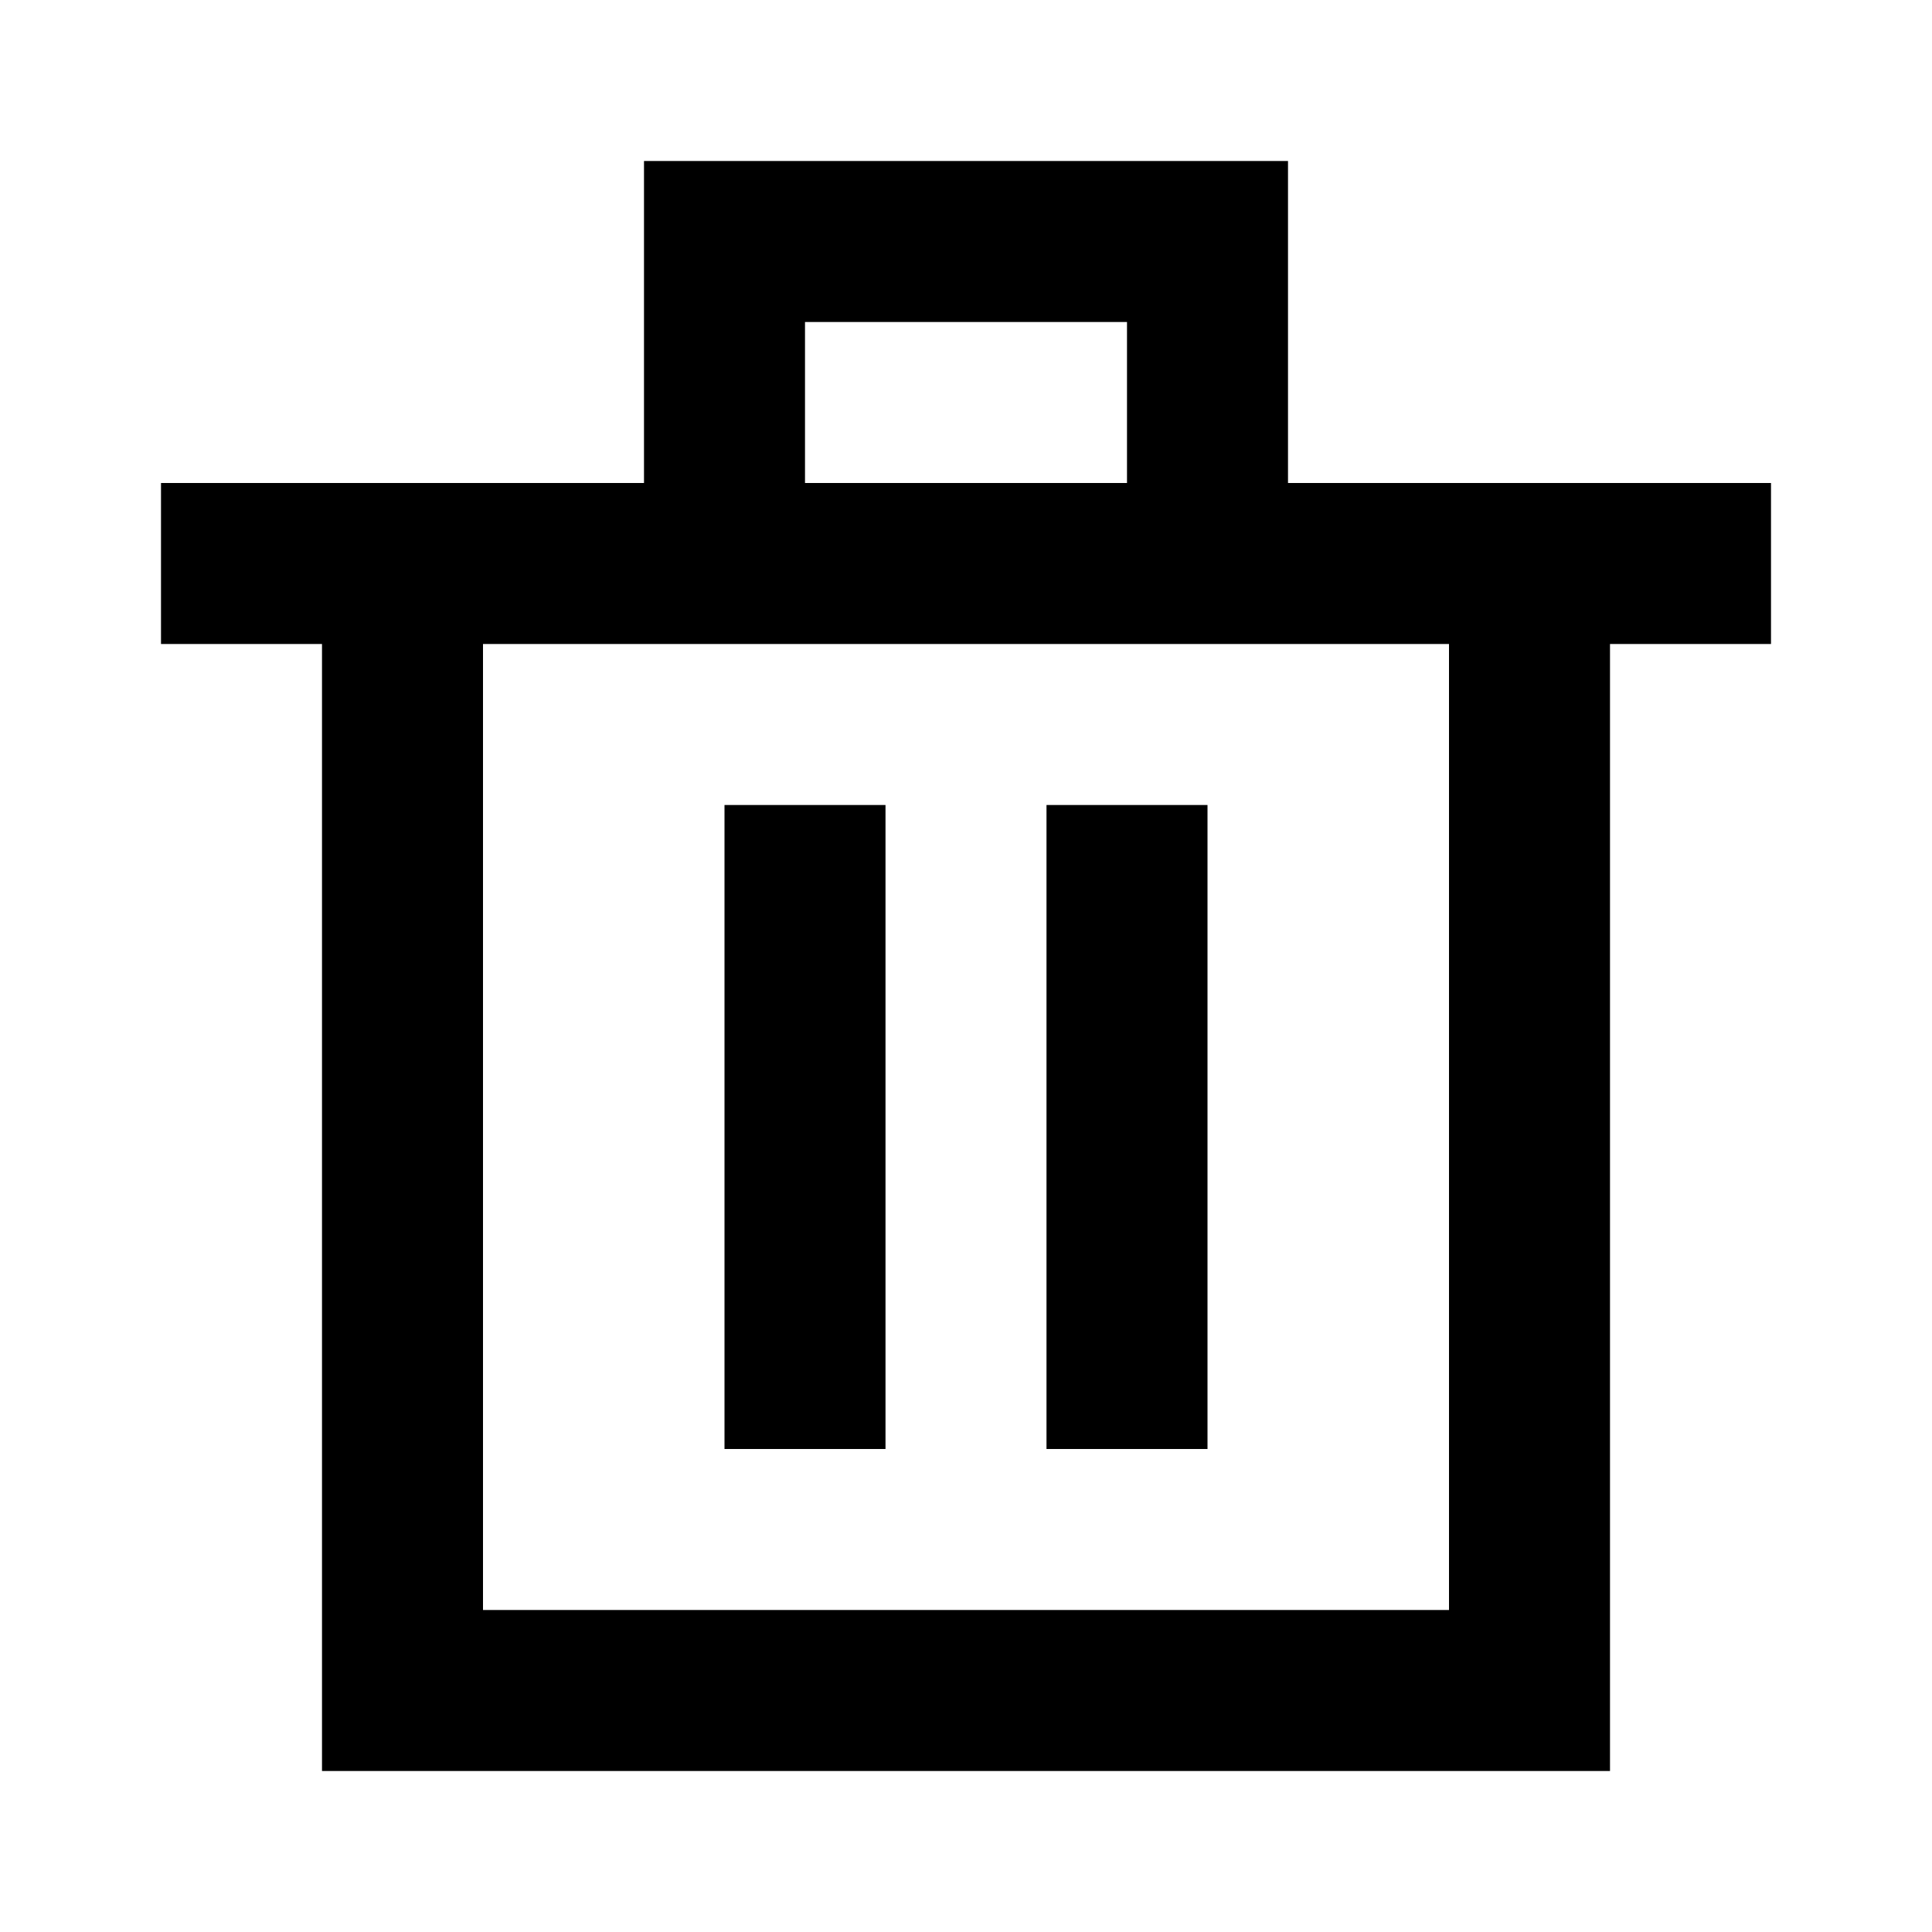
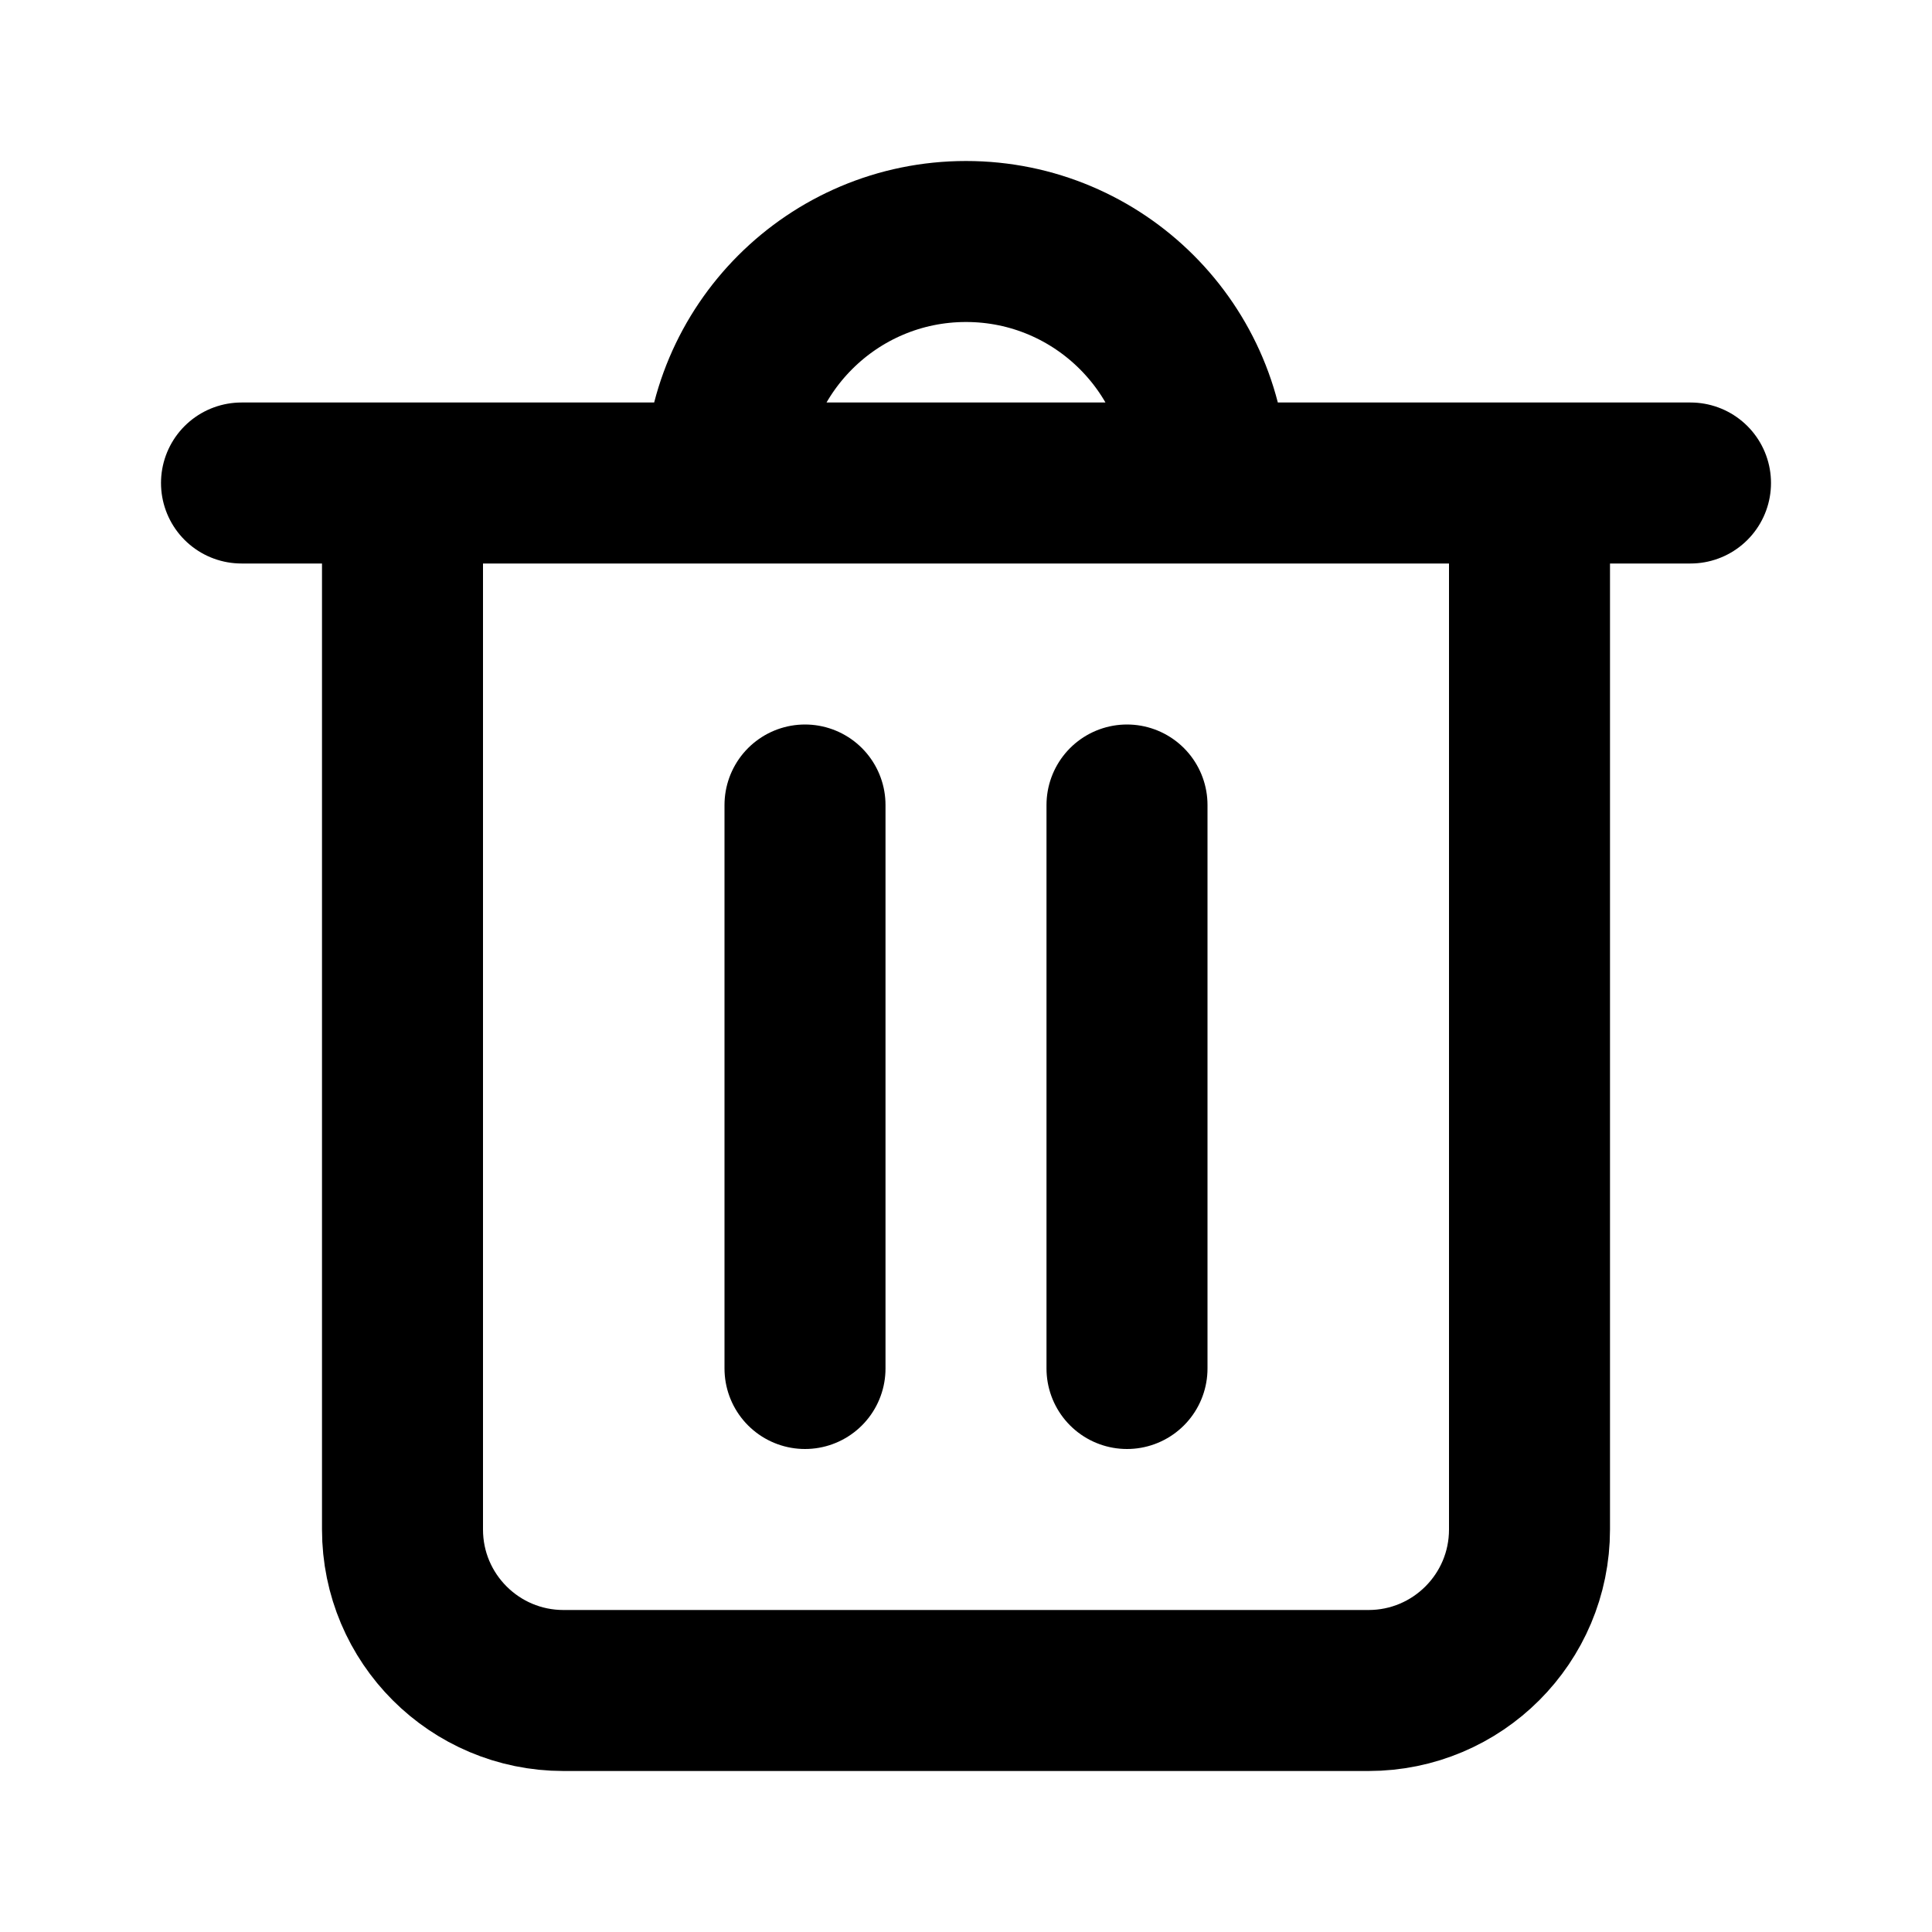
<svg xmlns="http://www.w3.org/2000/svg" width="24" height="24" fill="none">
-   <path d="M16 2v4h6v2h-2v14H4V8H2V6h6V2h8zm-2 2h-4v2h4V4zm0 4H6v12h12V8h-4zm-5 2h2v8H9v-8zm6 0h-2v8h2v-8z" fill="currentColor" />
+   <path d="M9 6v0a3 3 0 013-3v0a3 3 0 013 3v0M9 6h6M9 6H5m10 0h4m2 0h-2M3 6h2m0 0v13a2 2 0 002 2h10a2 2 0 002-2V6m-9 4v7m4 0v-7" stroke="currentColor" stroke-width="2" stroke-linecap="round" stroke-linejoin="round" />
</svg>
